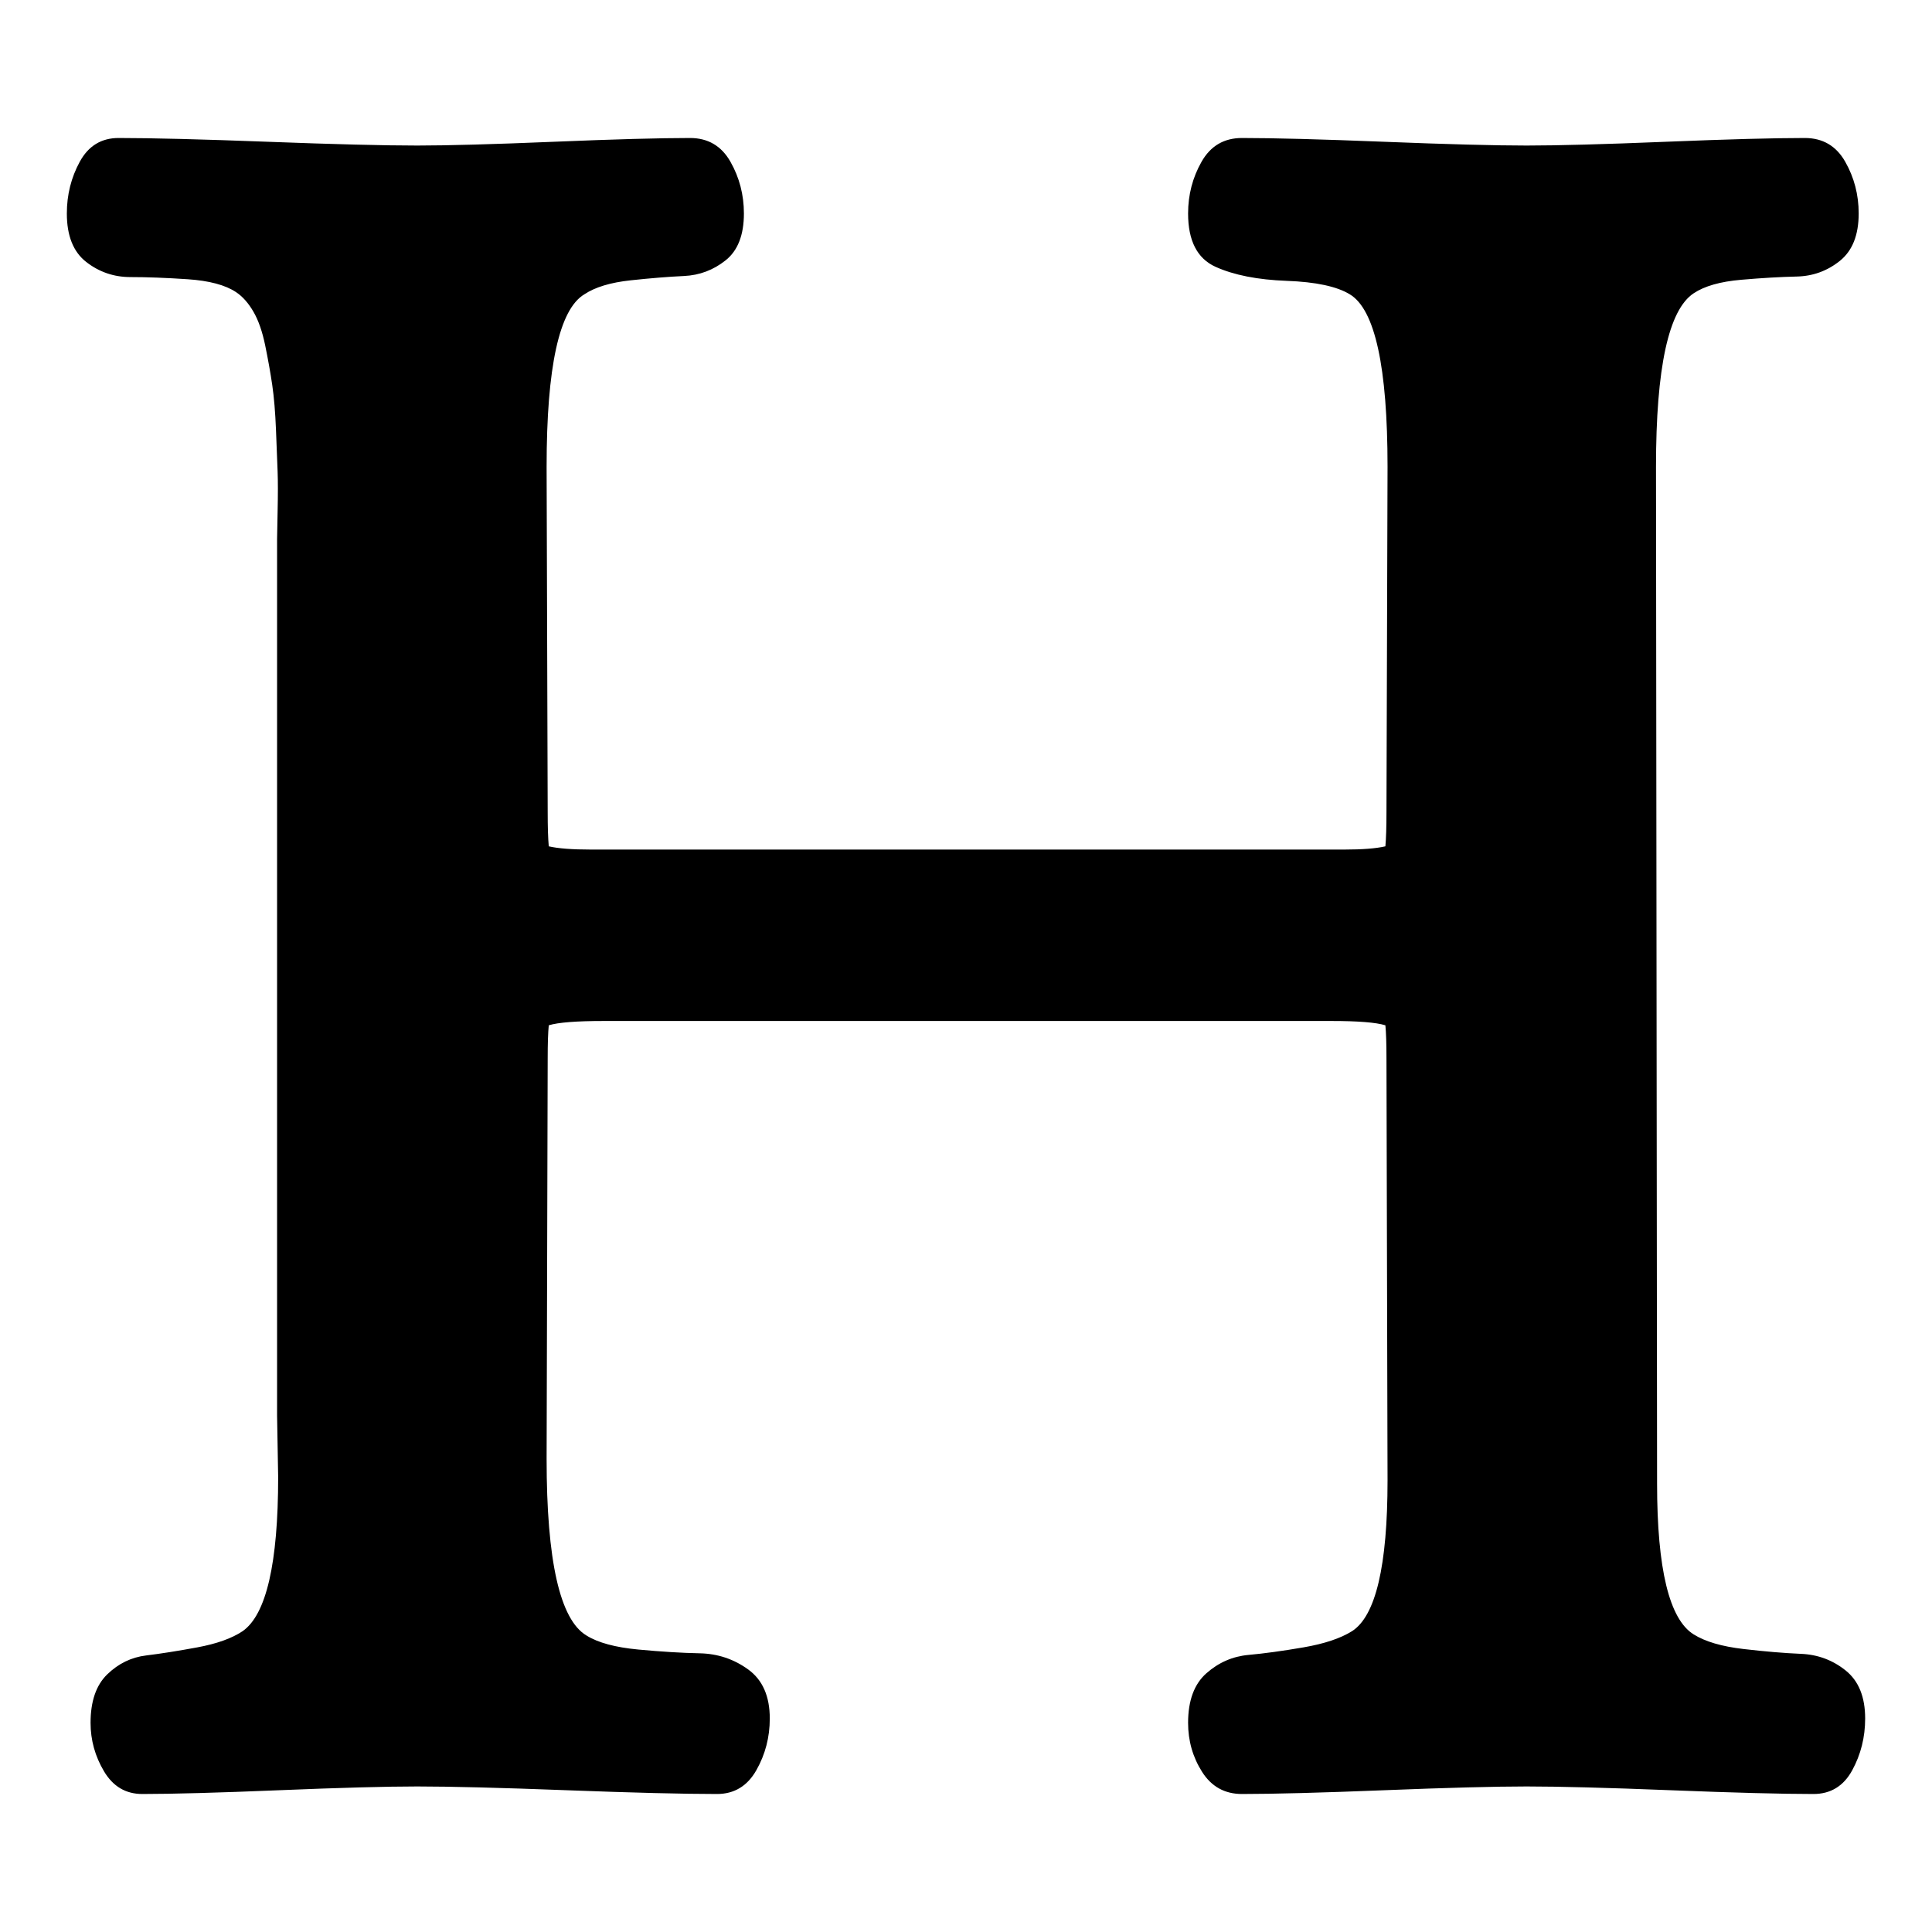
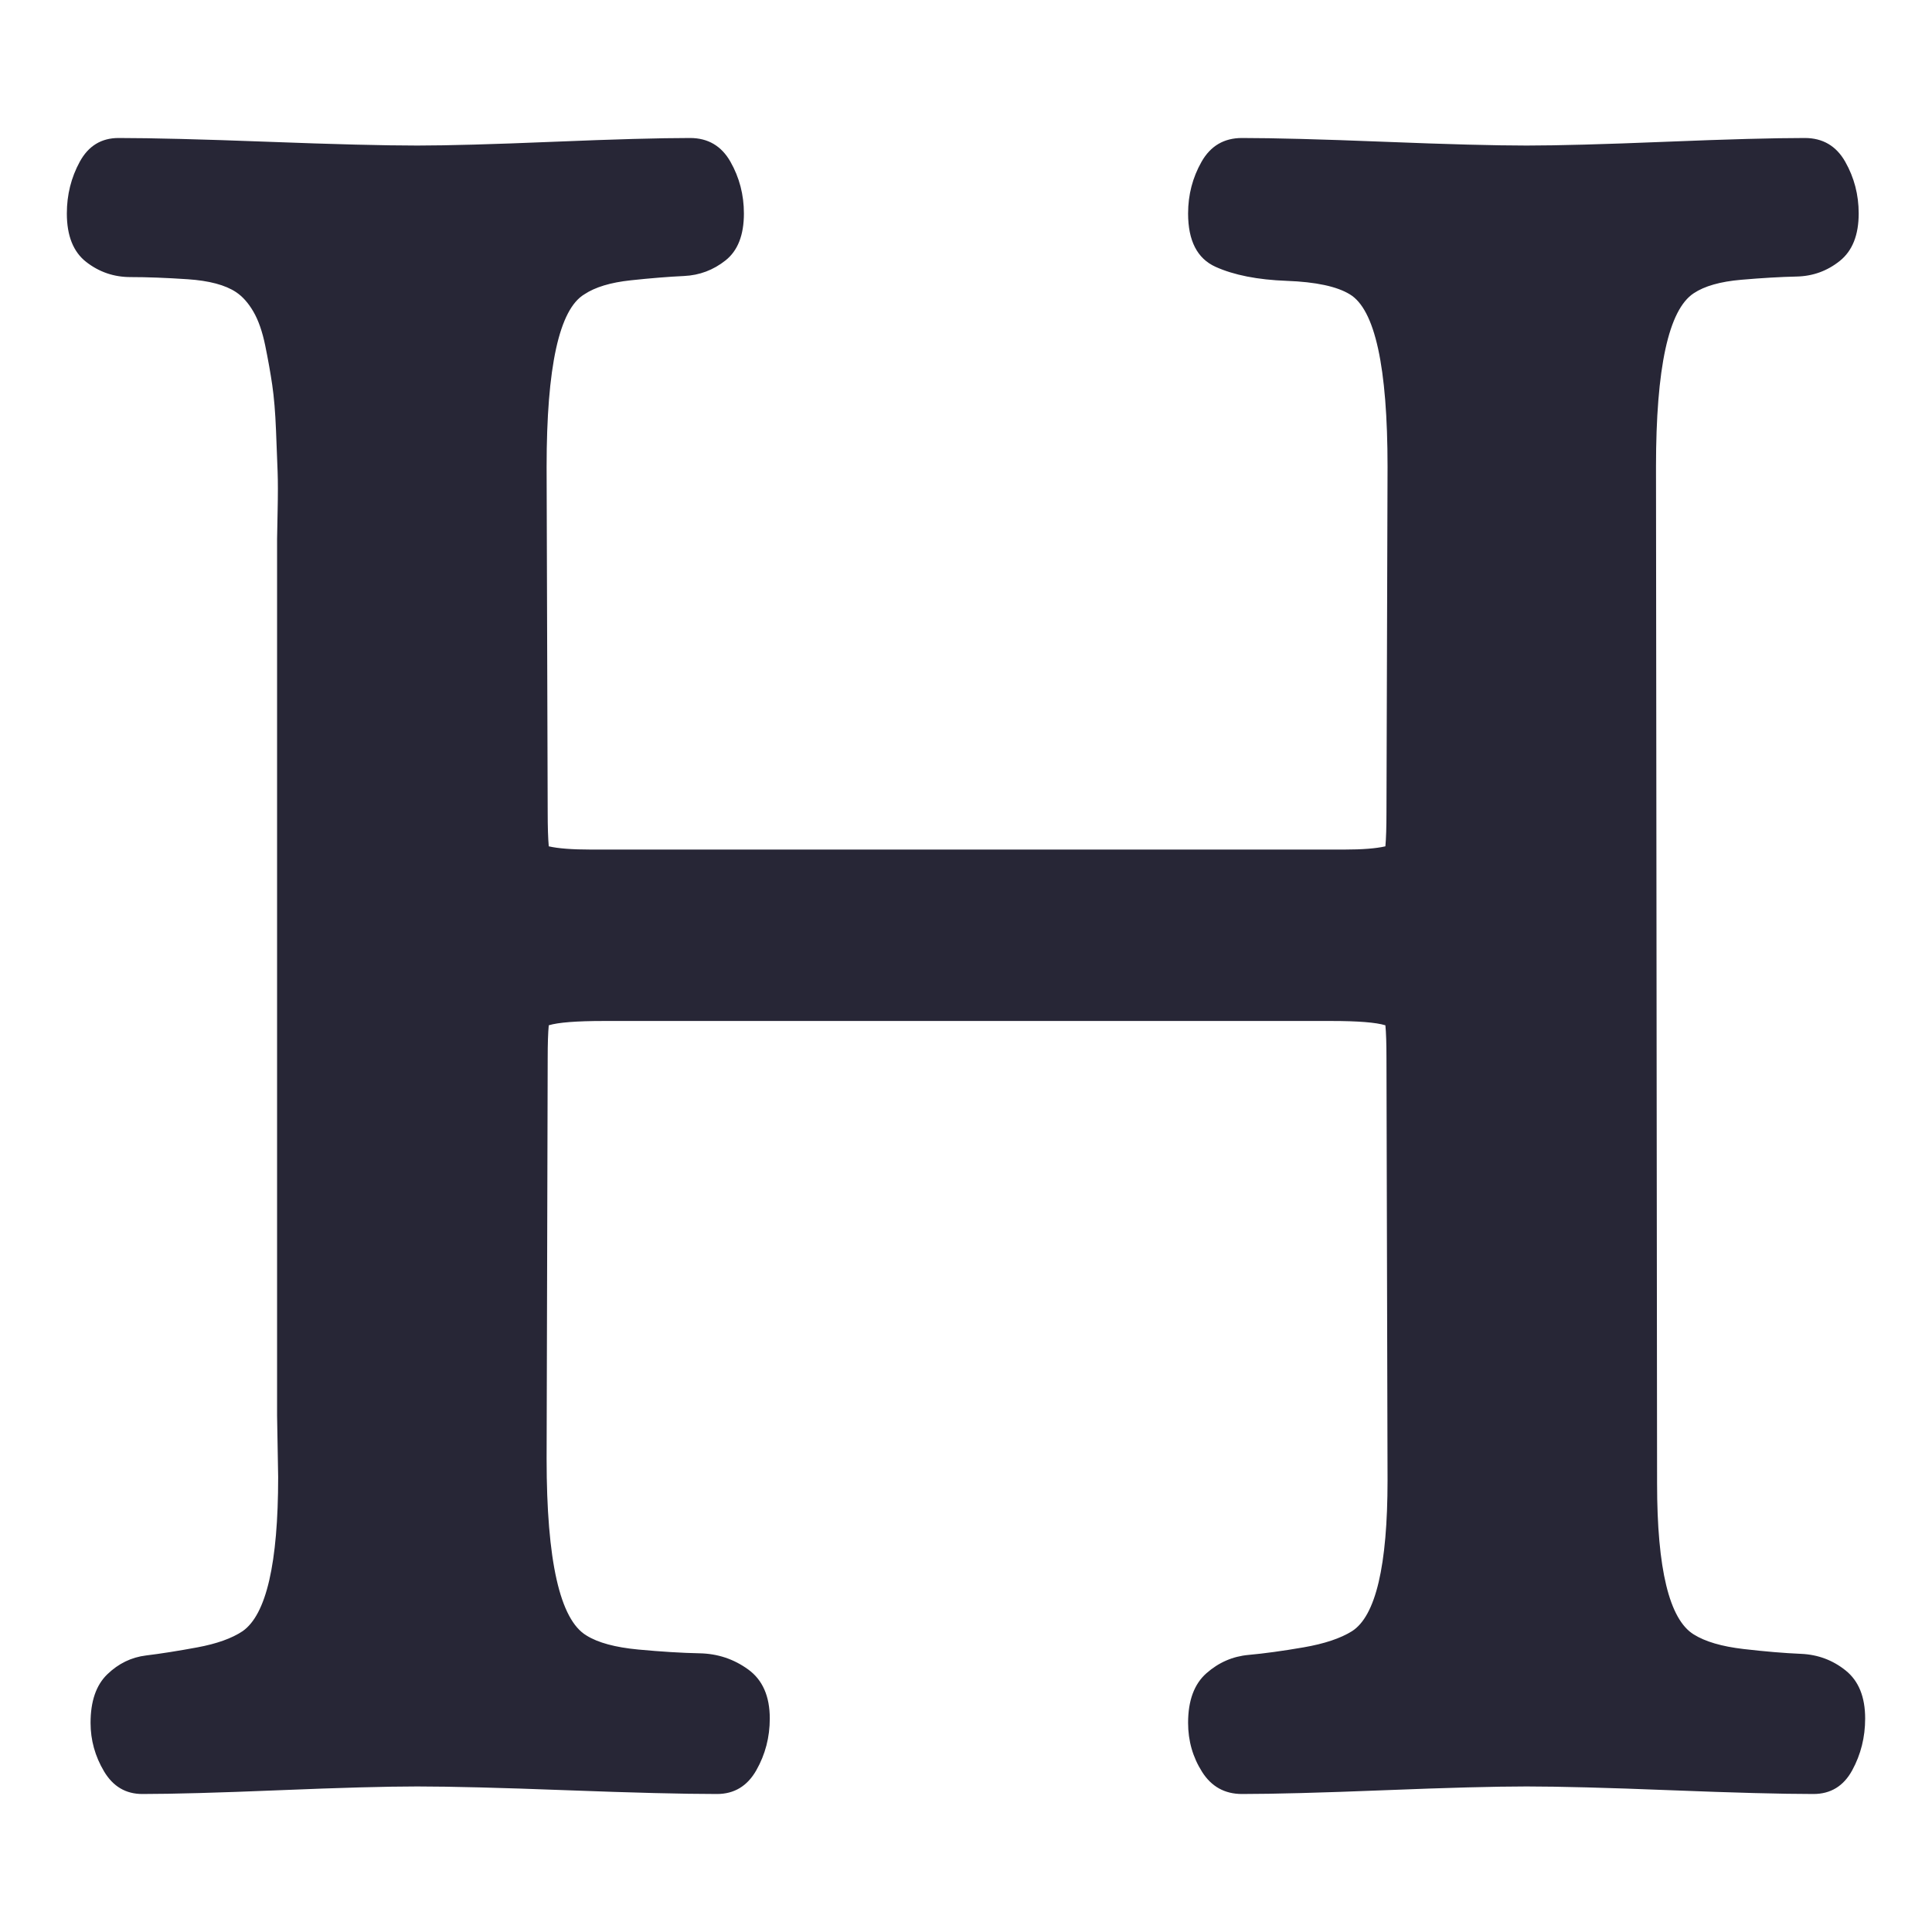
<svg xmlns="http://www.w3.org/2000/svg" width="1792" height="1792" viewBox="0 0 1792 1792">
-   <path d="M1682 1664q-44 0-132.5-3.5t-133.5-3.5q-44 0-132 3.5t-132 3.5q-24 0-37-20.5t-13-45.5q0-31 17-46t39-17 51-7 45-15q33-21 33-140l-1-391q0-21-1-31-13-4-50-4h-675q-38 0-51 4-1 10-1 31l-1 371q0 142 37 164 16 10 48 13t57 3.5 45 15 20 45.5q0 26-12.5 48t-36.5 22q-47 0-139.5-3.5t-138.5-3.5q-43 0-128 3.5t-127 3.5q-23 0-35.5-21t-12.5-45q0-30 15.5-45t36-17.5 47.5-7.5 42-15q33-23 33-143l-1-57v-813q0-3 .5-26t0-36.5-1.5-38.5-3.5-42-6.5-36.5-11-31.5-16-18q-15-10-45-12t-53-2-41-14-18-45q0-26 12-48t36-22q46 0 138.5 3.5t138.5 3.5q42 0 126.5-3.5t126.5-3.5q25 0 37.5 22t12.5 48q0 30-17 43.5t-38.5 14.5-49.5 4-43 13q-35 21-35 160l1 320q0 21 1 32 13 3 39 3h699q25 0 38-3 1-11 1-32l1-320q0-139-35-160-18-11-58.5-12.5t-66-13-25.5-49.5q0-26 12.5-48t37.5-22q44 0 132 3.5t132 3.5q43 0 129-3.5t129-3.5q25 0 37.5 22t12.5 48q0 30-17.5 44t-40 14.5-51.5 3-44 12.5q-35 23-35 161l1 943q0 119 34 140 16 10 46 13.5t53.5 4.5 41.5 15.5 18 44.5q0 26-12 48t-36 22z" />
+   <path fill="#272636" d="M1682 1664q-44 0-132.5-3.5t-133.5-3.5q-44 0-132 3.5t-132 3.5q-24 0-37-20.5t-13-45.5q0-31 17-46t39-17 51-7 45-15q33-21 33-140l-1-391q0-21-1-31-13-4-50-4h-675q-38 0-51 4-1 10-1 31l-1 371q0 142 37 164 16 10 48 13t57 3.5 45 15 20 45.5q0 26-12.5 48t-36.5 22q-47 0-139.5-3.5t-138.5-3.5q-43 0-128 3.5t-127 3.5q-23 0-35.5-21t-12.5-45q0-30 15.5-45t36-17.5 47.5-7.5 42-15q33-23 33-143l-1-57v-813q0-3 .5-26t0-36.5-1.5-38.5-3.5-42-6.5-36.5-11-31.5-16-18q-15-10-45-12t-53-2-41-14-18-45q0-26 12-48t36-22q46 0 138.5 3.5t138.5 3.5q42 0 126.5-3.5t126.5-3.5q25 0 37.5 22t12.5 48q0 30-17 43.5t-38.5 14.5-49.5 4-43 13q-35 21-35 160l1 320q0 21 1 32 13 3 39 3h699q25 0 38-3 1-11 1-32l1-320q0-139-35-160-18-11-58.5-12.5t-66-13-25.5-49.5q0-26 12.5-48t37.5-22q44 0 132 3.5t132 3.5q43 0 129-3.5t129-3.5q25 0 37.5 22t12.5 48q0 30-17.5 44t-40 14.5-51.5 3-44 12.5q-35 23-35 161l1 943q0 119 34 140 16 10 46 13.5t53.5 4.5 41.5 15.5 18 44.5q0 26-12 48t-36 22z" />
</svg>
